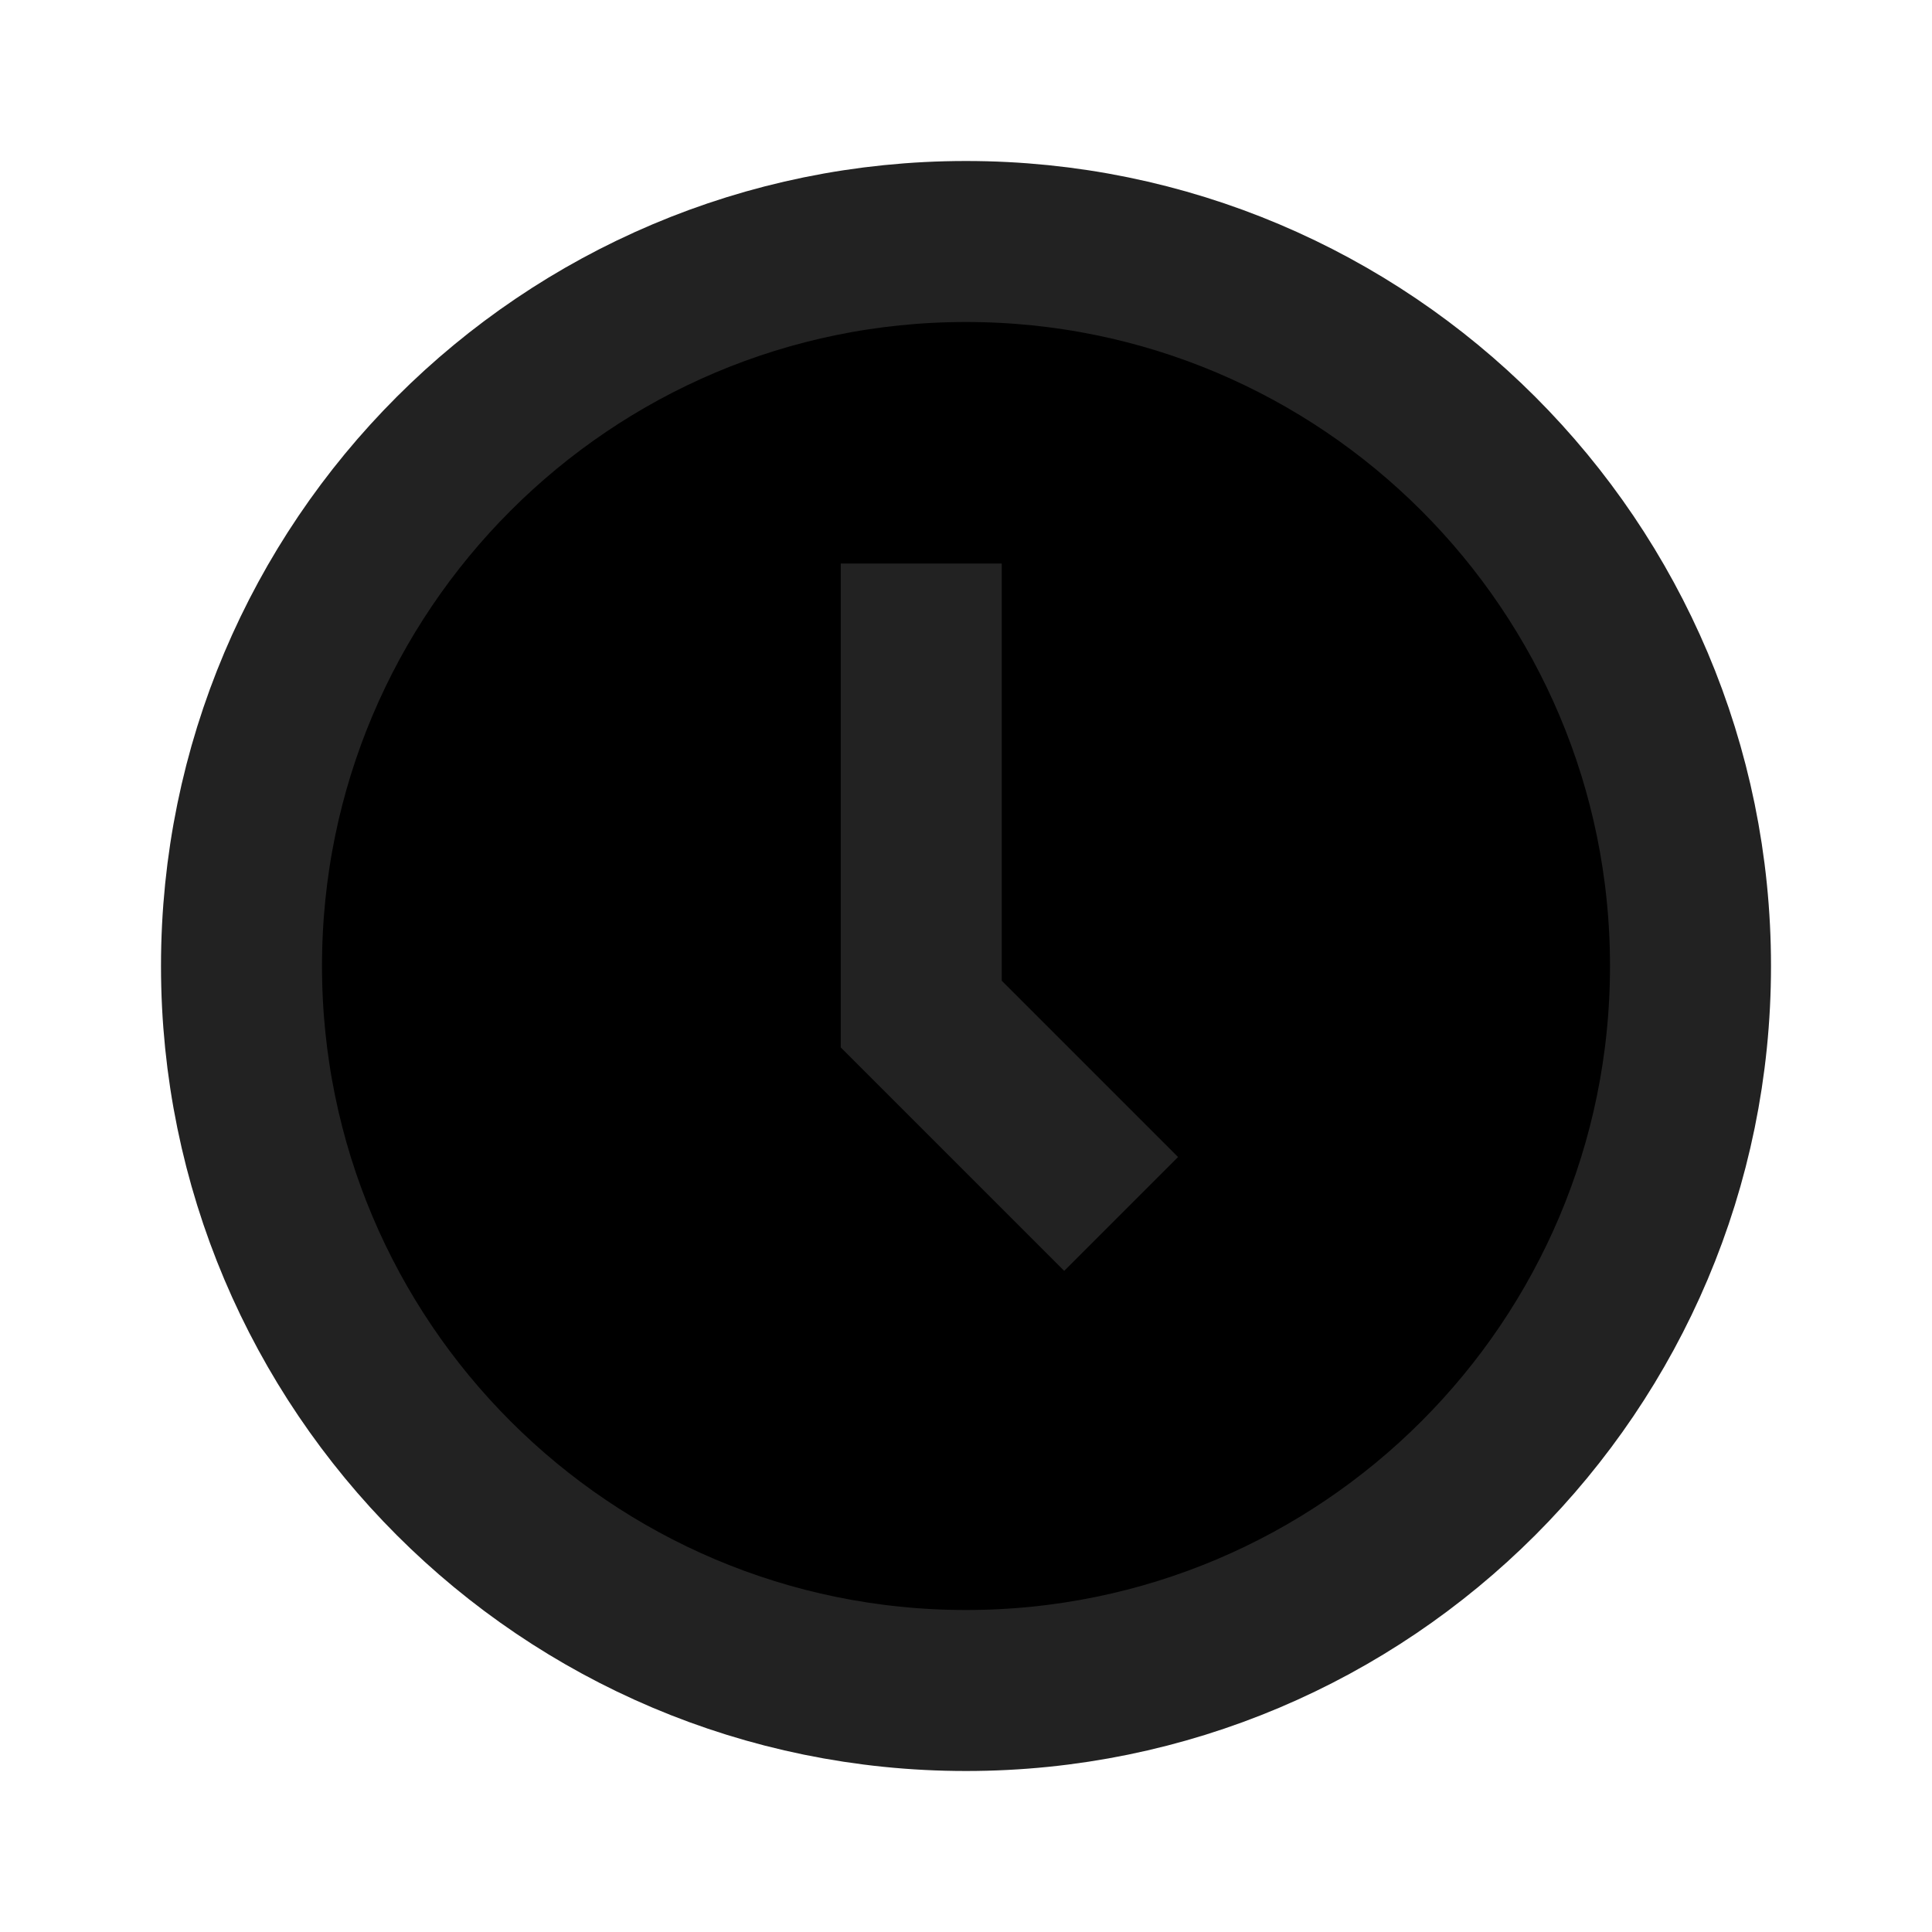
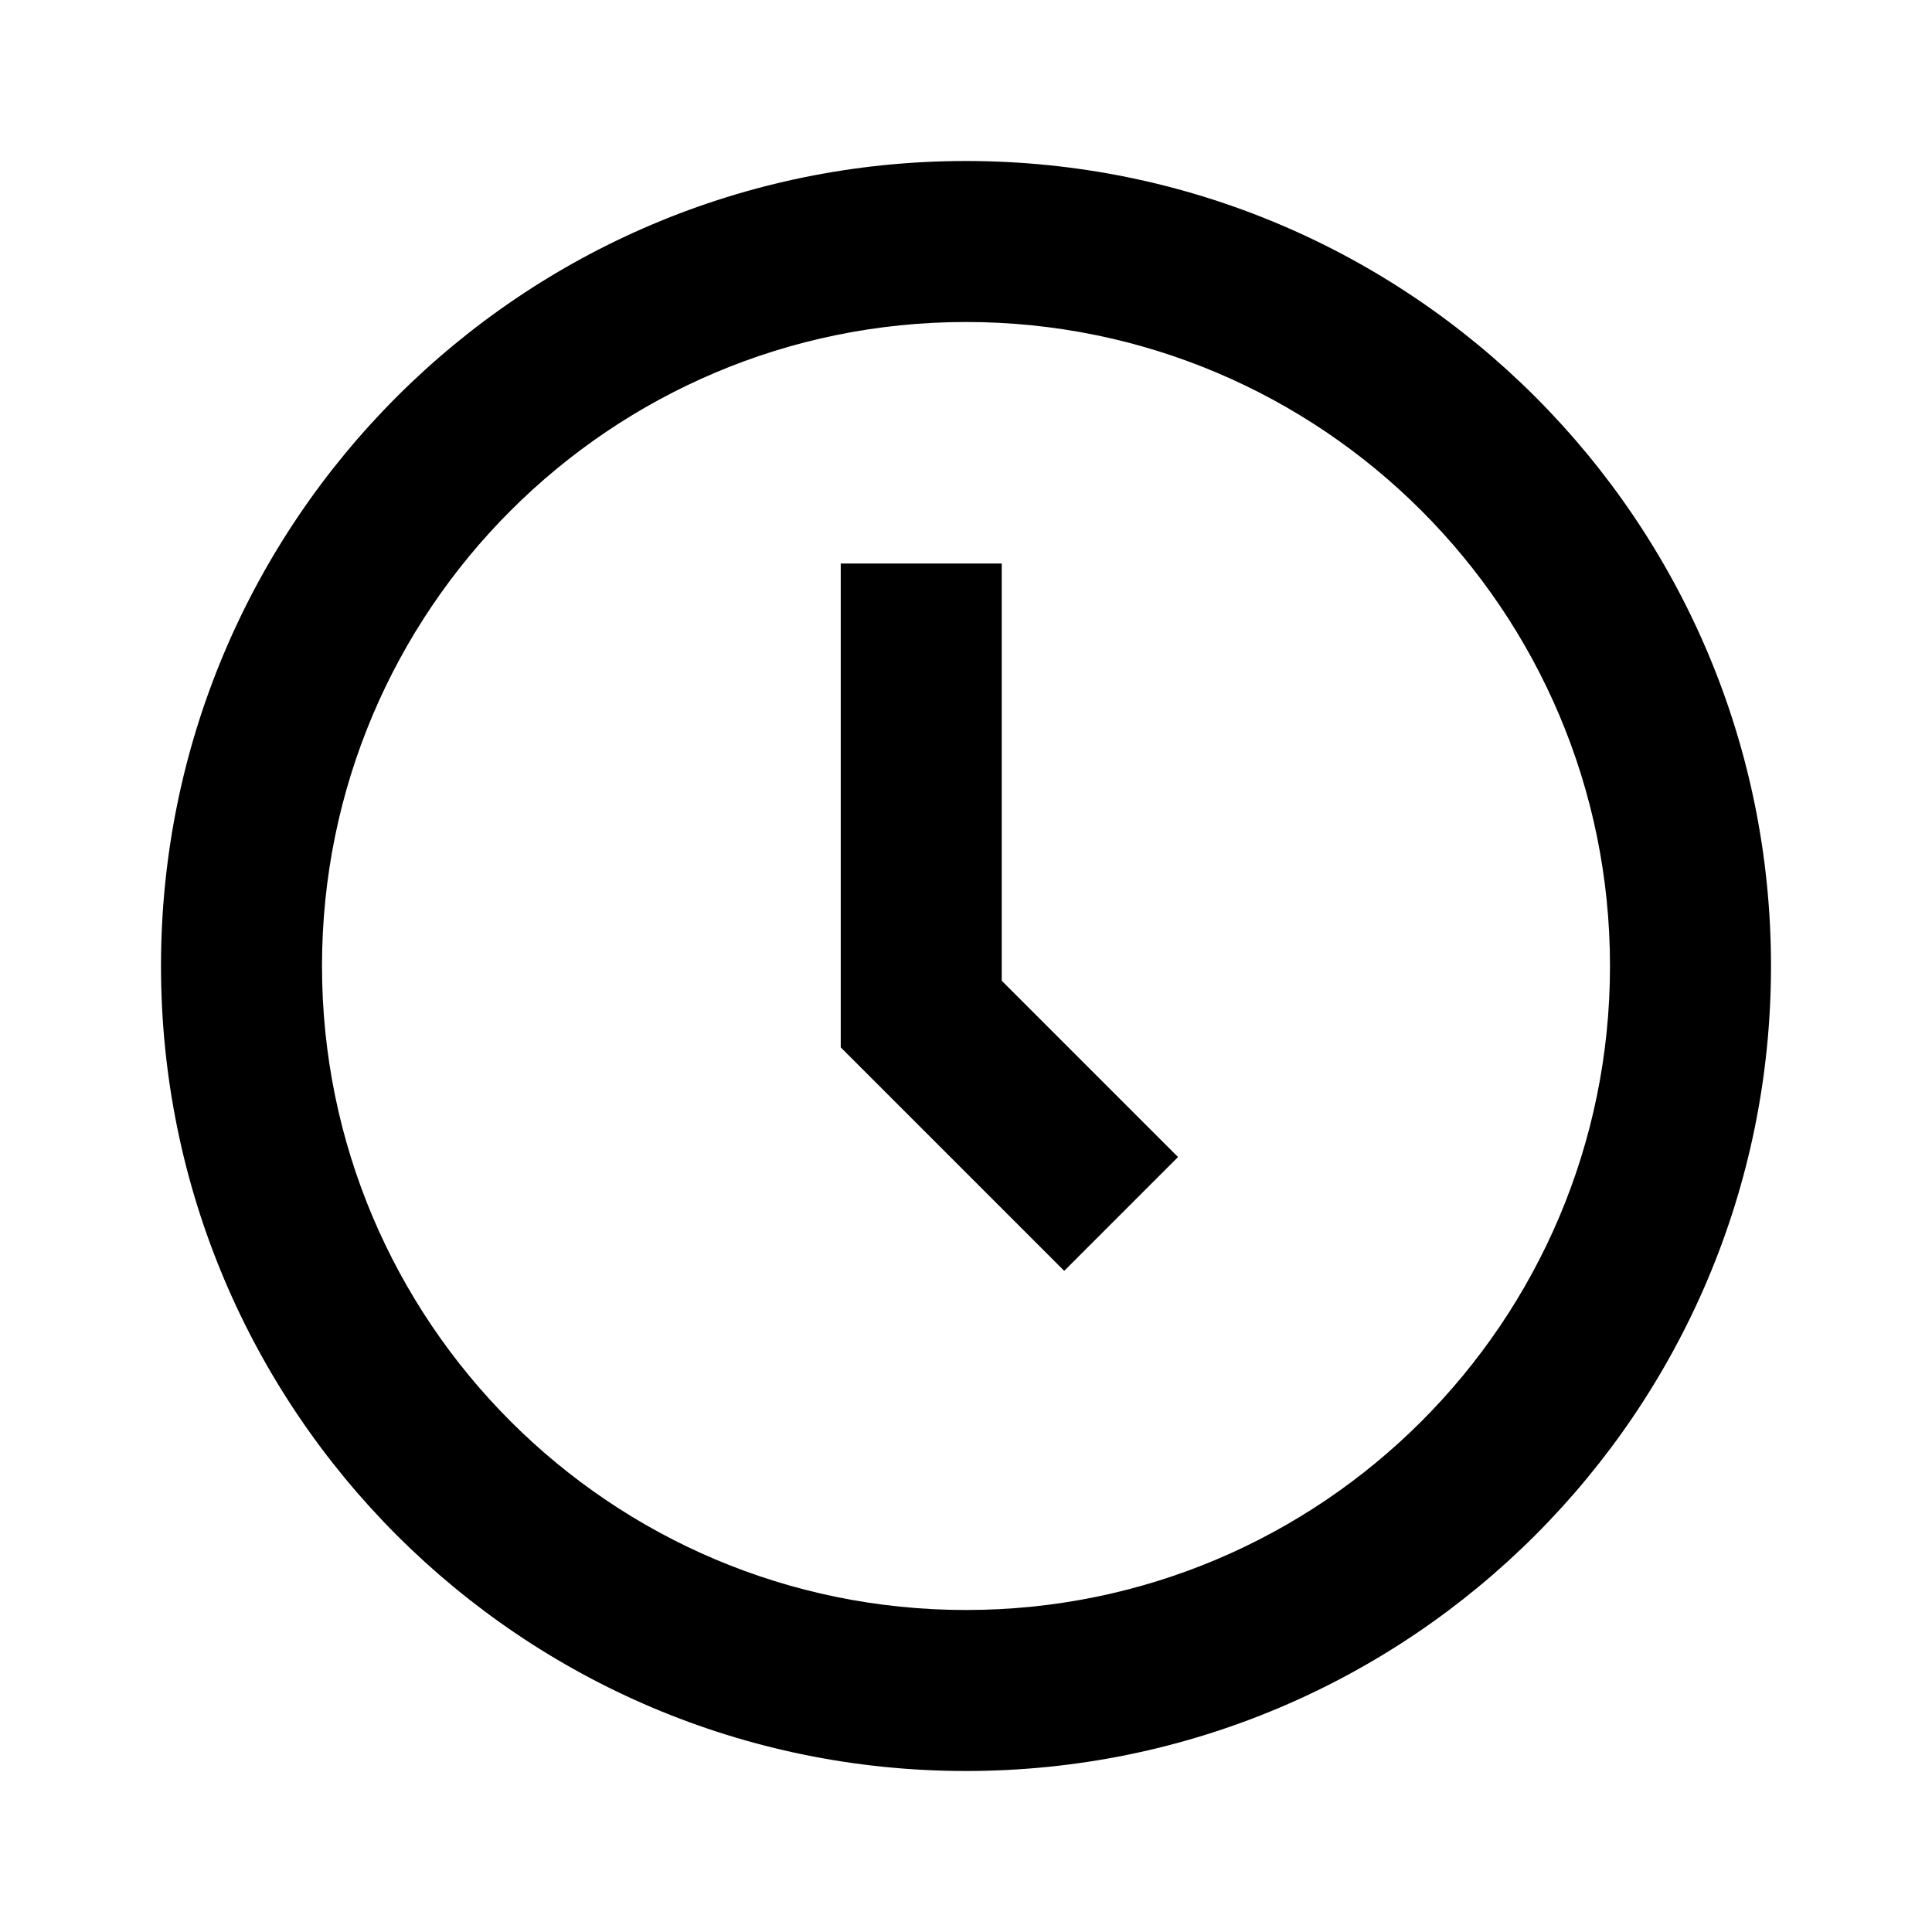
<svg xmlns="http://www.w3.org/2000/svg" width="24" height="24" viewBox="0 0 24 24">
-   <path stroke="#222" stroke-width="2" d="M12 21c4.97 0 9-4.03 9-9s-4.03-9-9-9-9 4.03-9 9 4.03 9 9 9z" />
-   <path stroke="#222" stroke-width="2" d="M11.444 7v5.597l2.483 2.483" />
+   <path d="M12 4a8 8 0 1 0 0 16 8 8 0 0 0 0-16zM2 12C2 6.477 6.477 2 12 2s10 4.477 10 10-4.477 10-10 10S2 17.523 2 12z" />
+   <path d="M10.444 7h2v5.183l2.19 2.19-1.414 1.414-2.776-2.776V7z" />
</svg>
